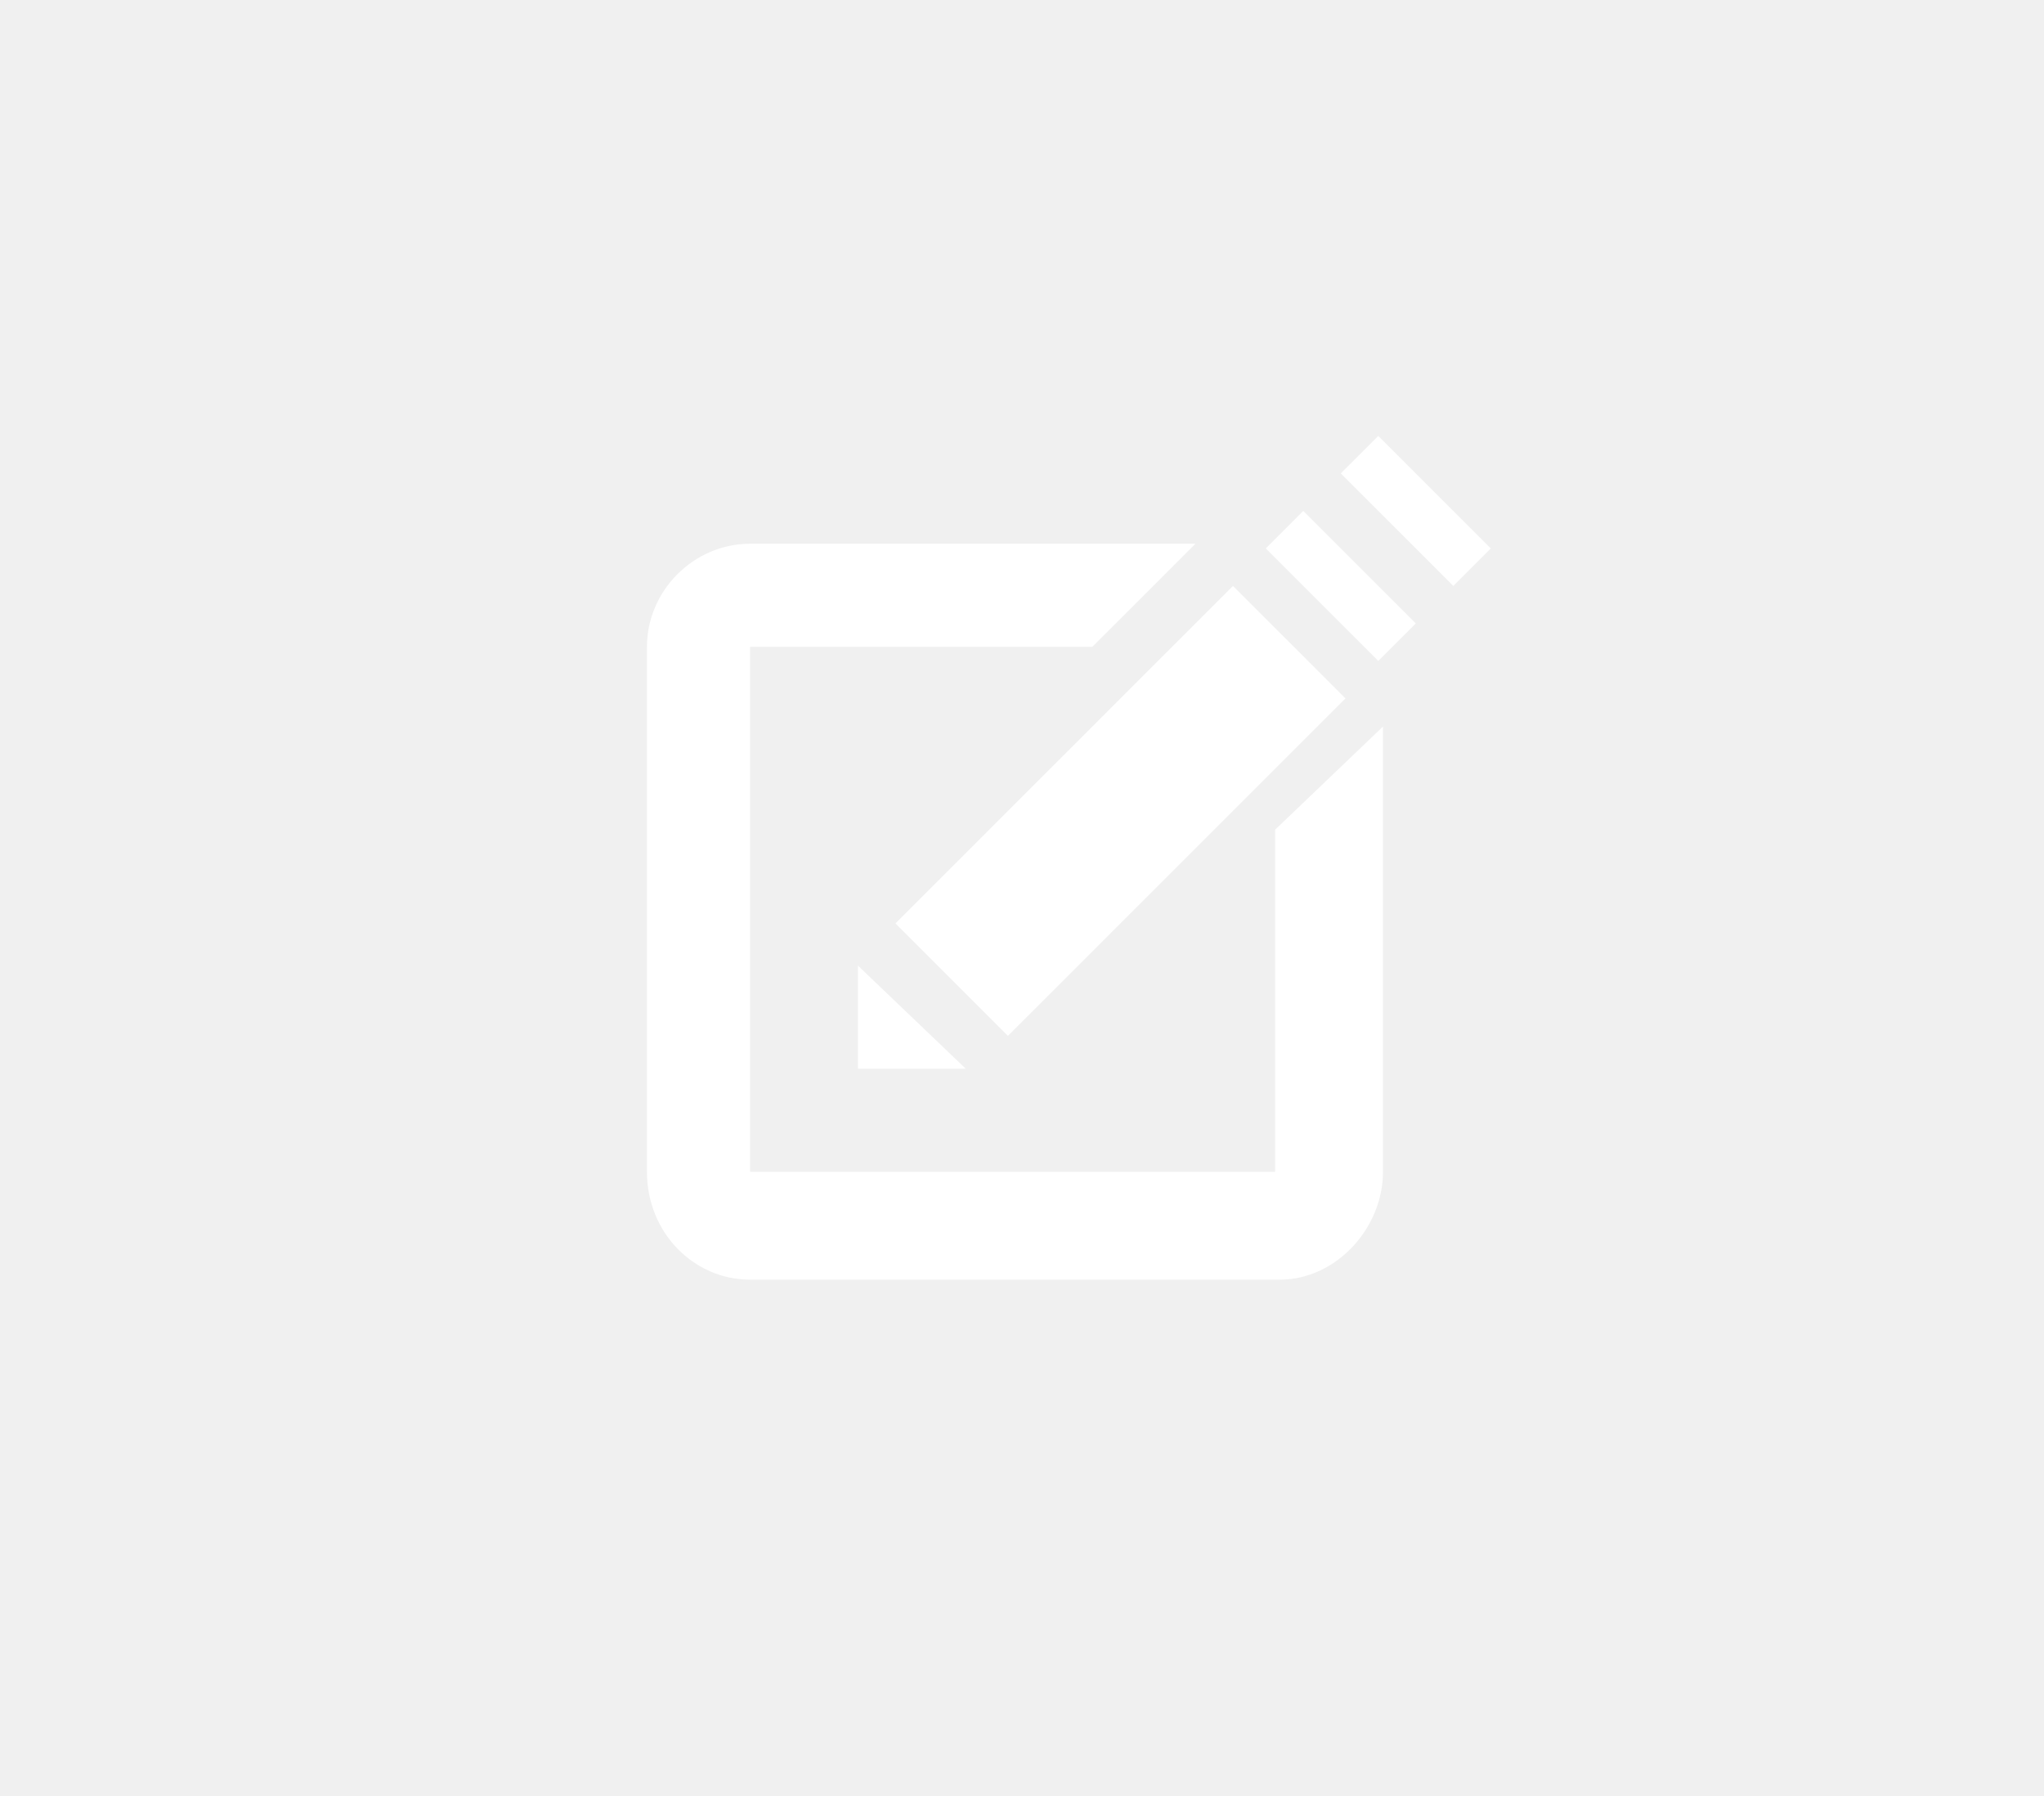
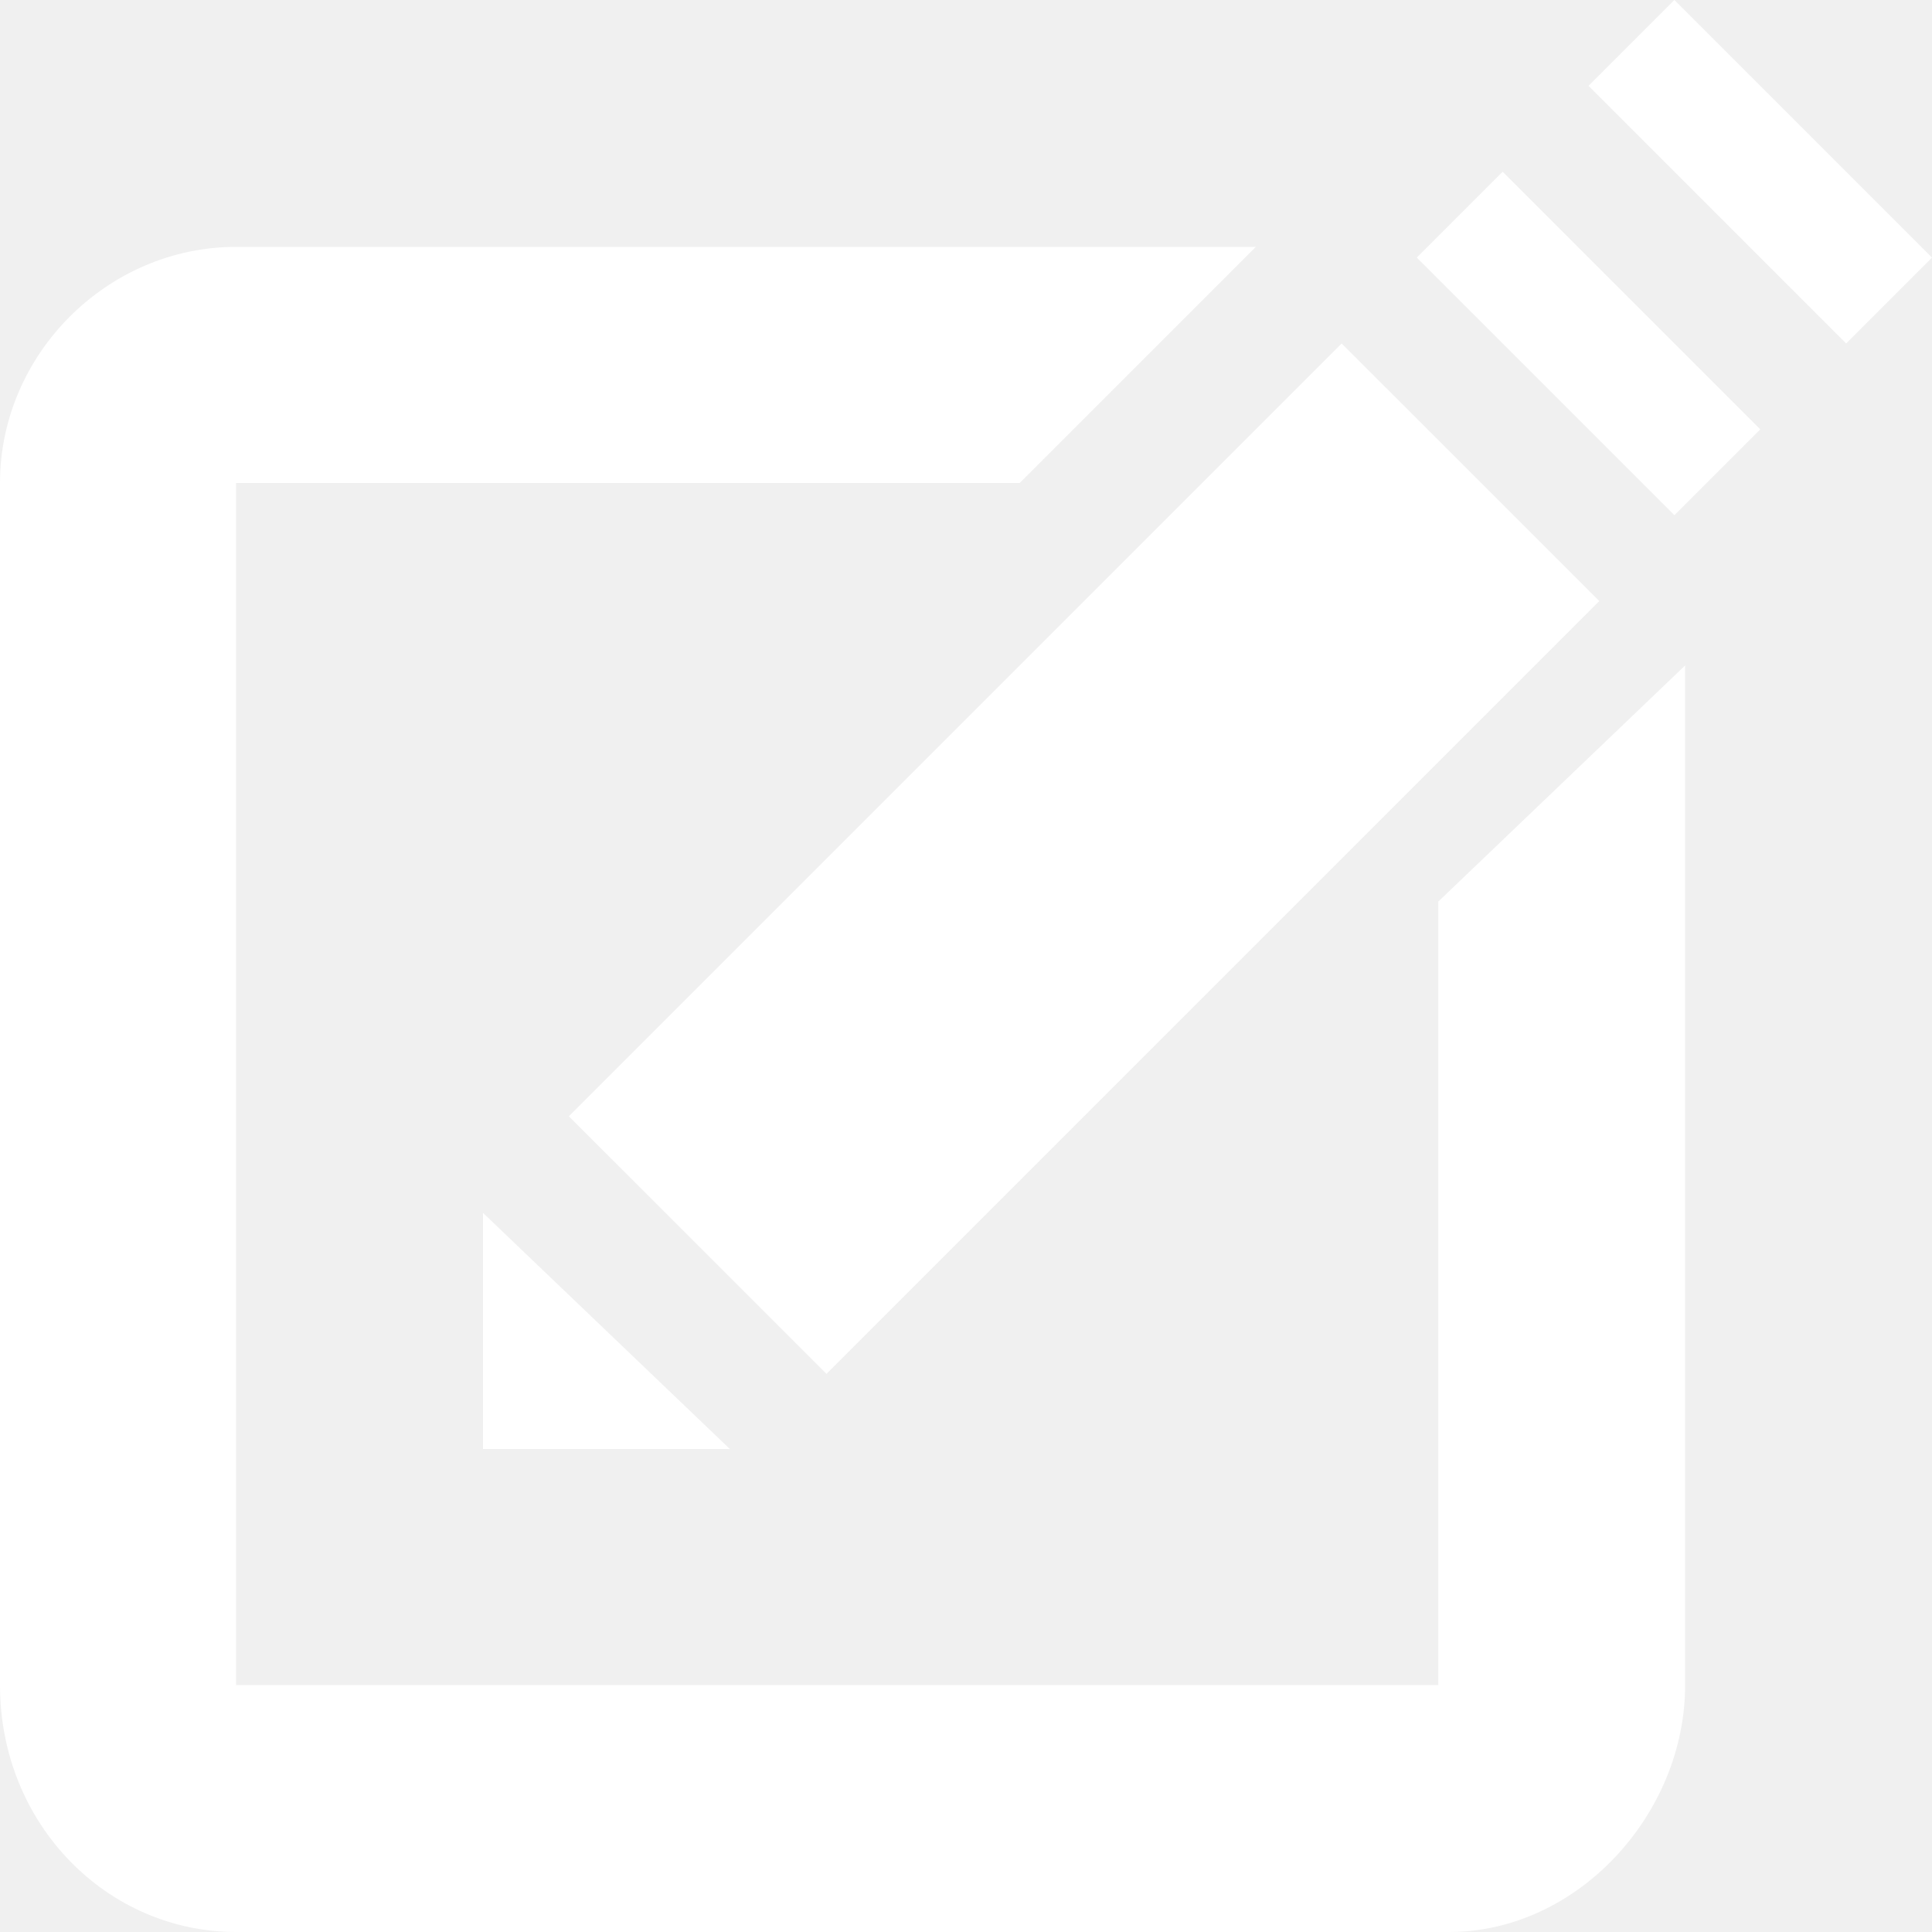
- <svg xmlns="http://www.w3.org/2000/svg" version="1.1" id="Слой_1" x="0px" y="0px" viewBox="0 0 43.6 38.3" style="enable-background:new 0 0 43.6 38.3;" xml:space="preserve">
-   <style type="text/css">
+ <svg xmlns="http://www.w3.org/2000/svg" version="1.1" id="Слой_1" x="0px" y="0px" viewBox="0 0 18 18" xml:space="preserve" width="18" height="18">
+   <defs id="defs10" />
+   <style type="text/css" id="style2">
	.st0{fill:#FFFFFF;}
</style>
-   <g id="Edit_1">
-     <path class="st0" d="M29.5,15.5v9.5c0,1.2-1,2.3-2.2,2.3H16c-1.2,0-2.2-1-2.2-2.3V13.8c0-1.2,1-2.2,2.2-2.2h9.5l-2.2,2.2H16v11.2   h11.2v-7.3L29.5,15.5z M27.8,10.9L27,11.7l2.4,2.4l0.8-0.8L27.8,10.9z M29.4,9.3l-0.8,0.8l2.4,2.4l0.8-0.8L29.4,9.3z M19.1,19.7   l2.4,2.4l7.2-7.2l-2.4-2.4L19.1,19.7z M18.3,22.8h2.3l-2.3-2.2V22.8z M18.3,22.8" />
+   <g id="Edit_1" transform="translate(-13.8,-9.3)">
+     <path class="st0" d="M 29.5,15.5 V 25 c 0,1.2 -1,2.3 -2.2,2.3 H 16 c -1.2,0 -2.2,-1 -2.2,-2.3 V 13.8 c 0,-1.2 1,-2.2 2.2,-2.2 h 9.5 l -2.2,2.2 H 16 V 25 h 11.2 v -7.3 z m -1.7,-4.6 -0.8,0.8 2.4,2.4 0.8,-0.8 z m 1.6,-1.6 -0.8,0.8 2.4,2.4 0.8,-0.8 z m -10.3,10.4 2.4,2.4 7.2,-7.2 -2.4,-2.4 z m -0.8,3.1 h 2.3 l -2.3,-2.2 z m 0,0" id="path4" style="fill:#ffffff" />
  </g>
</svg>
